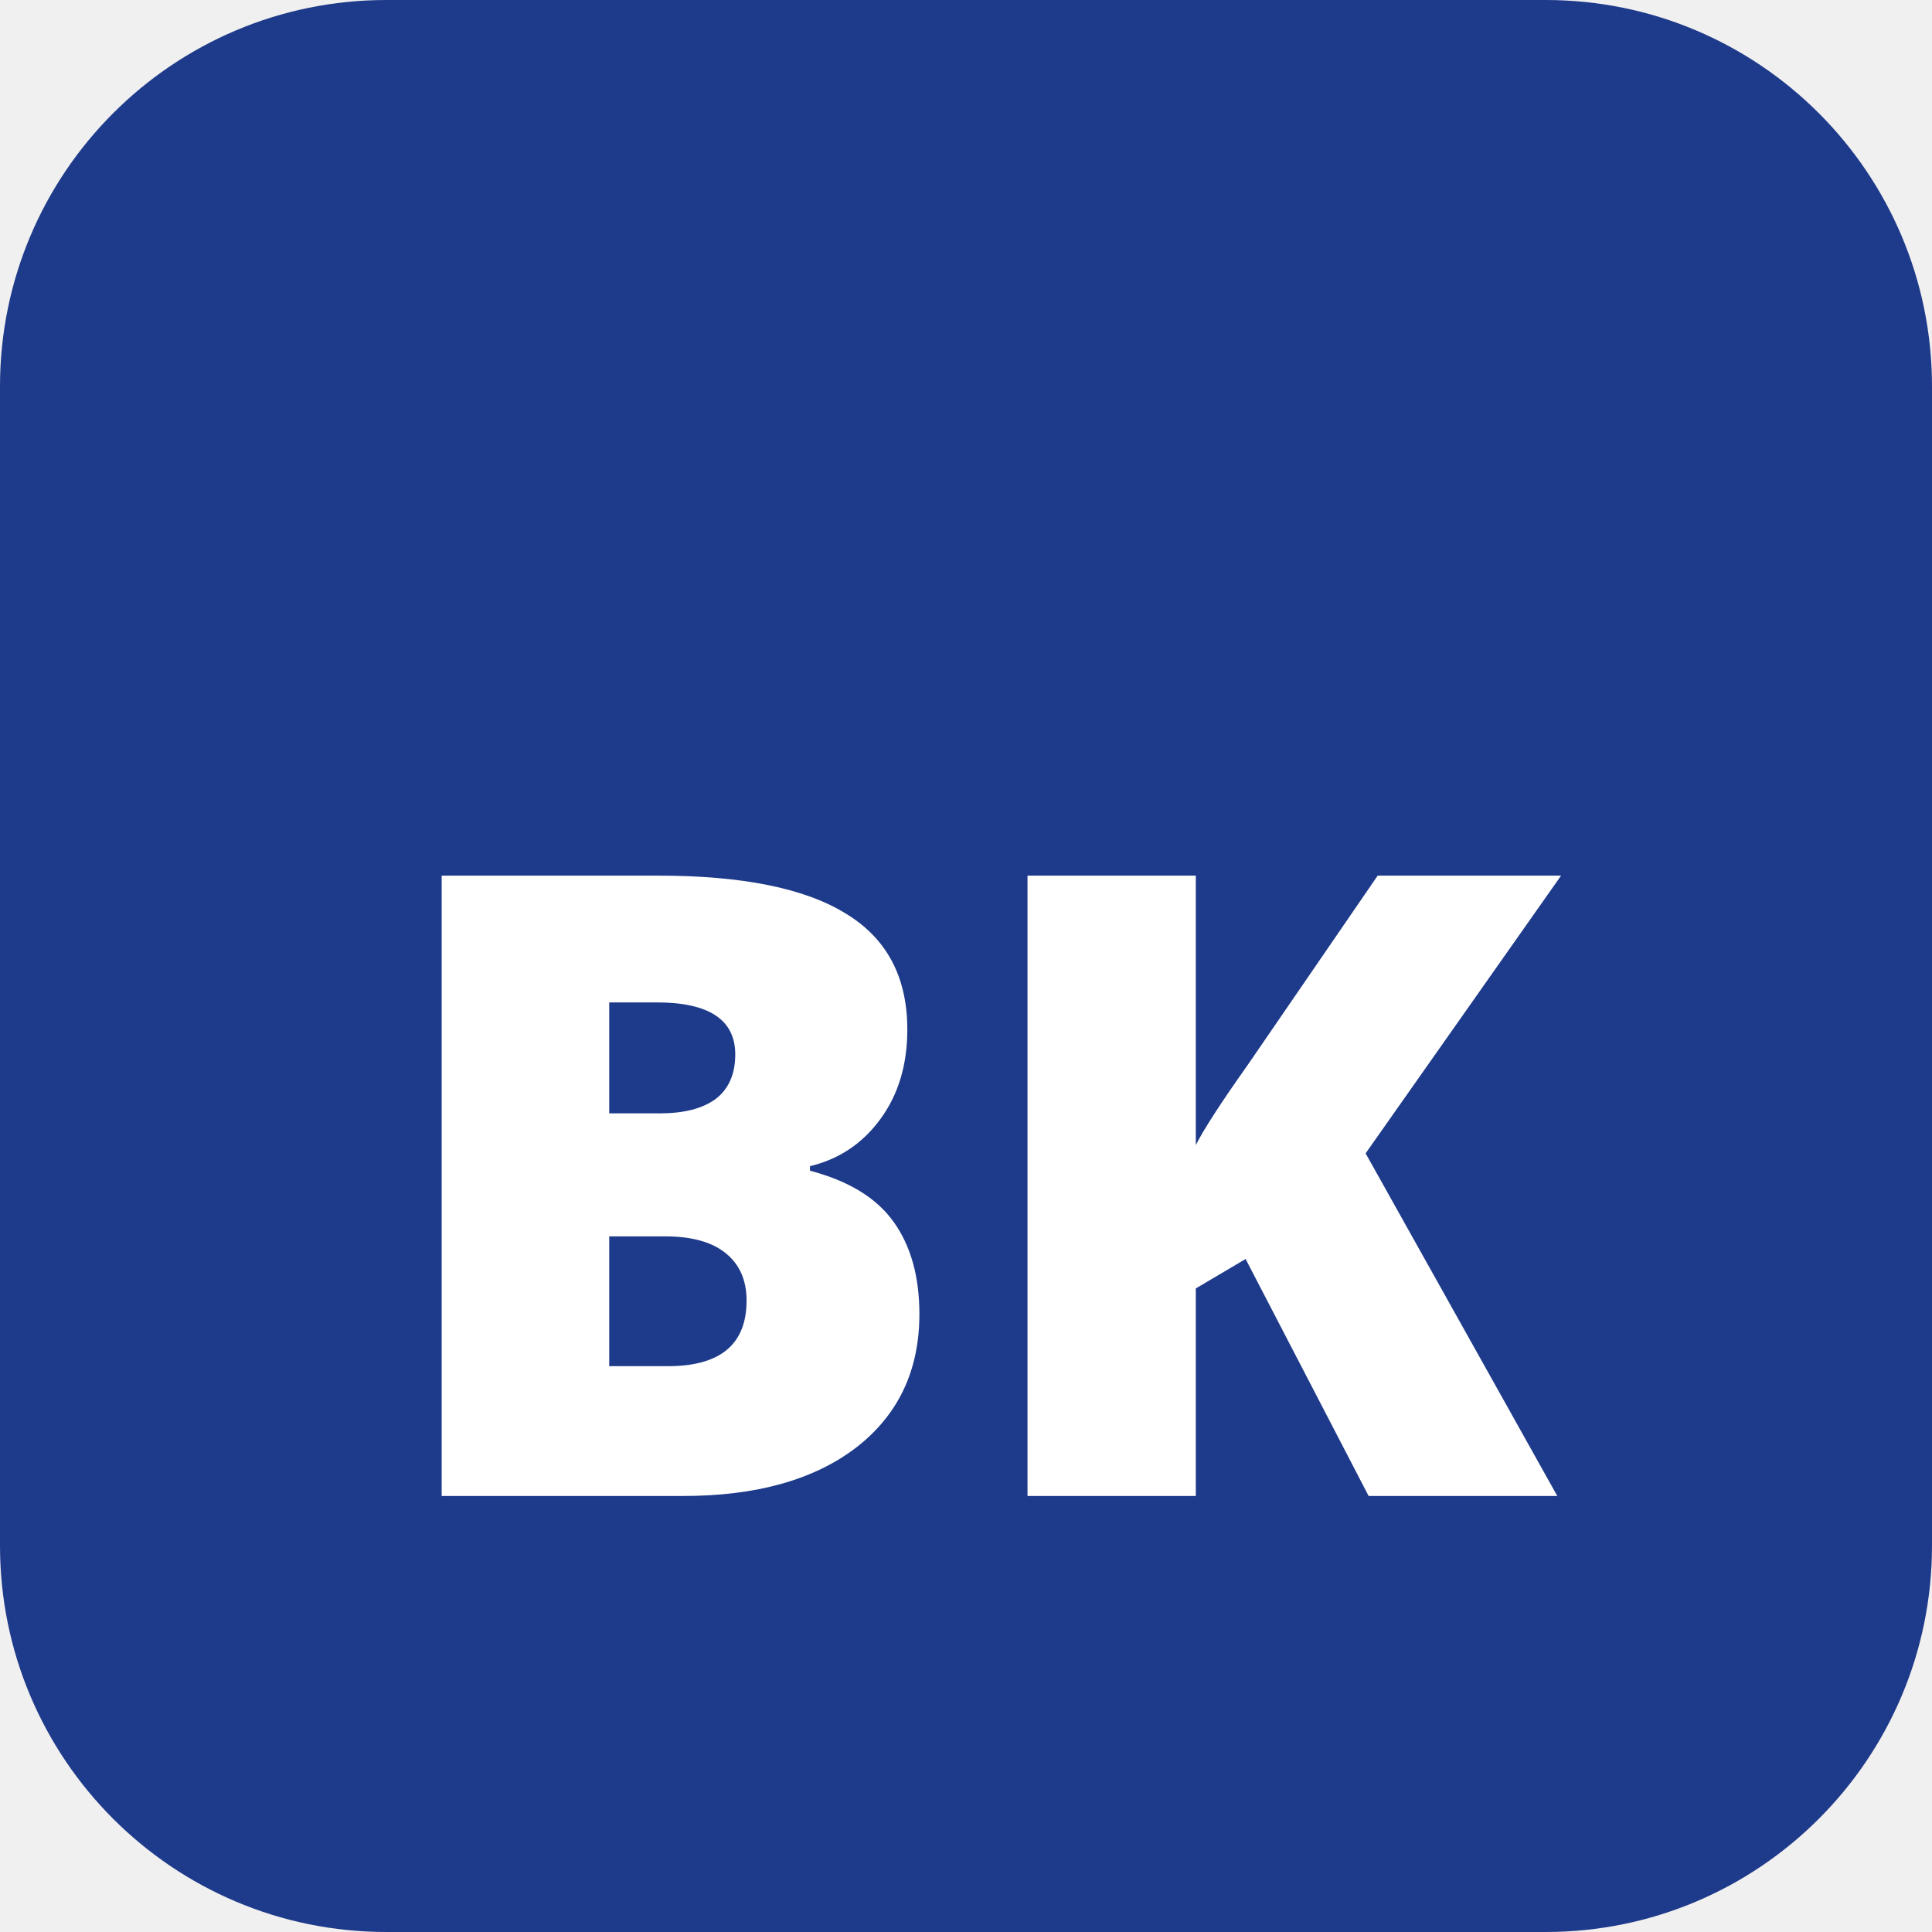
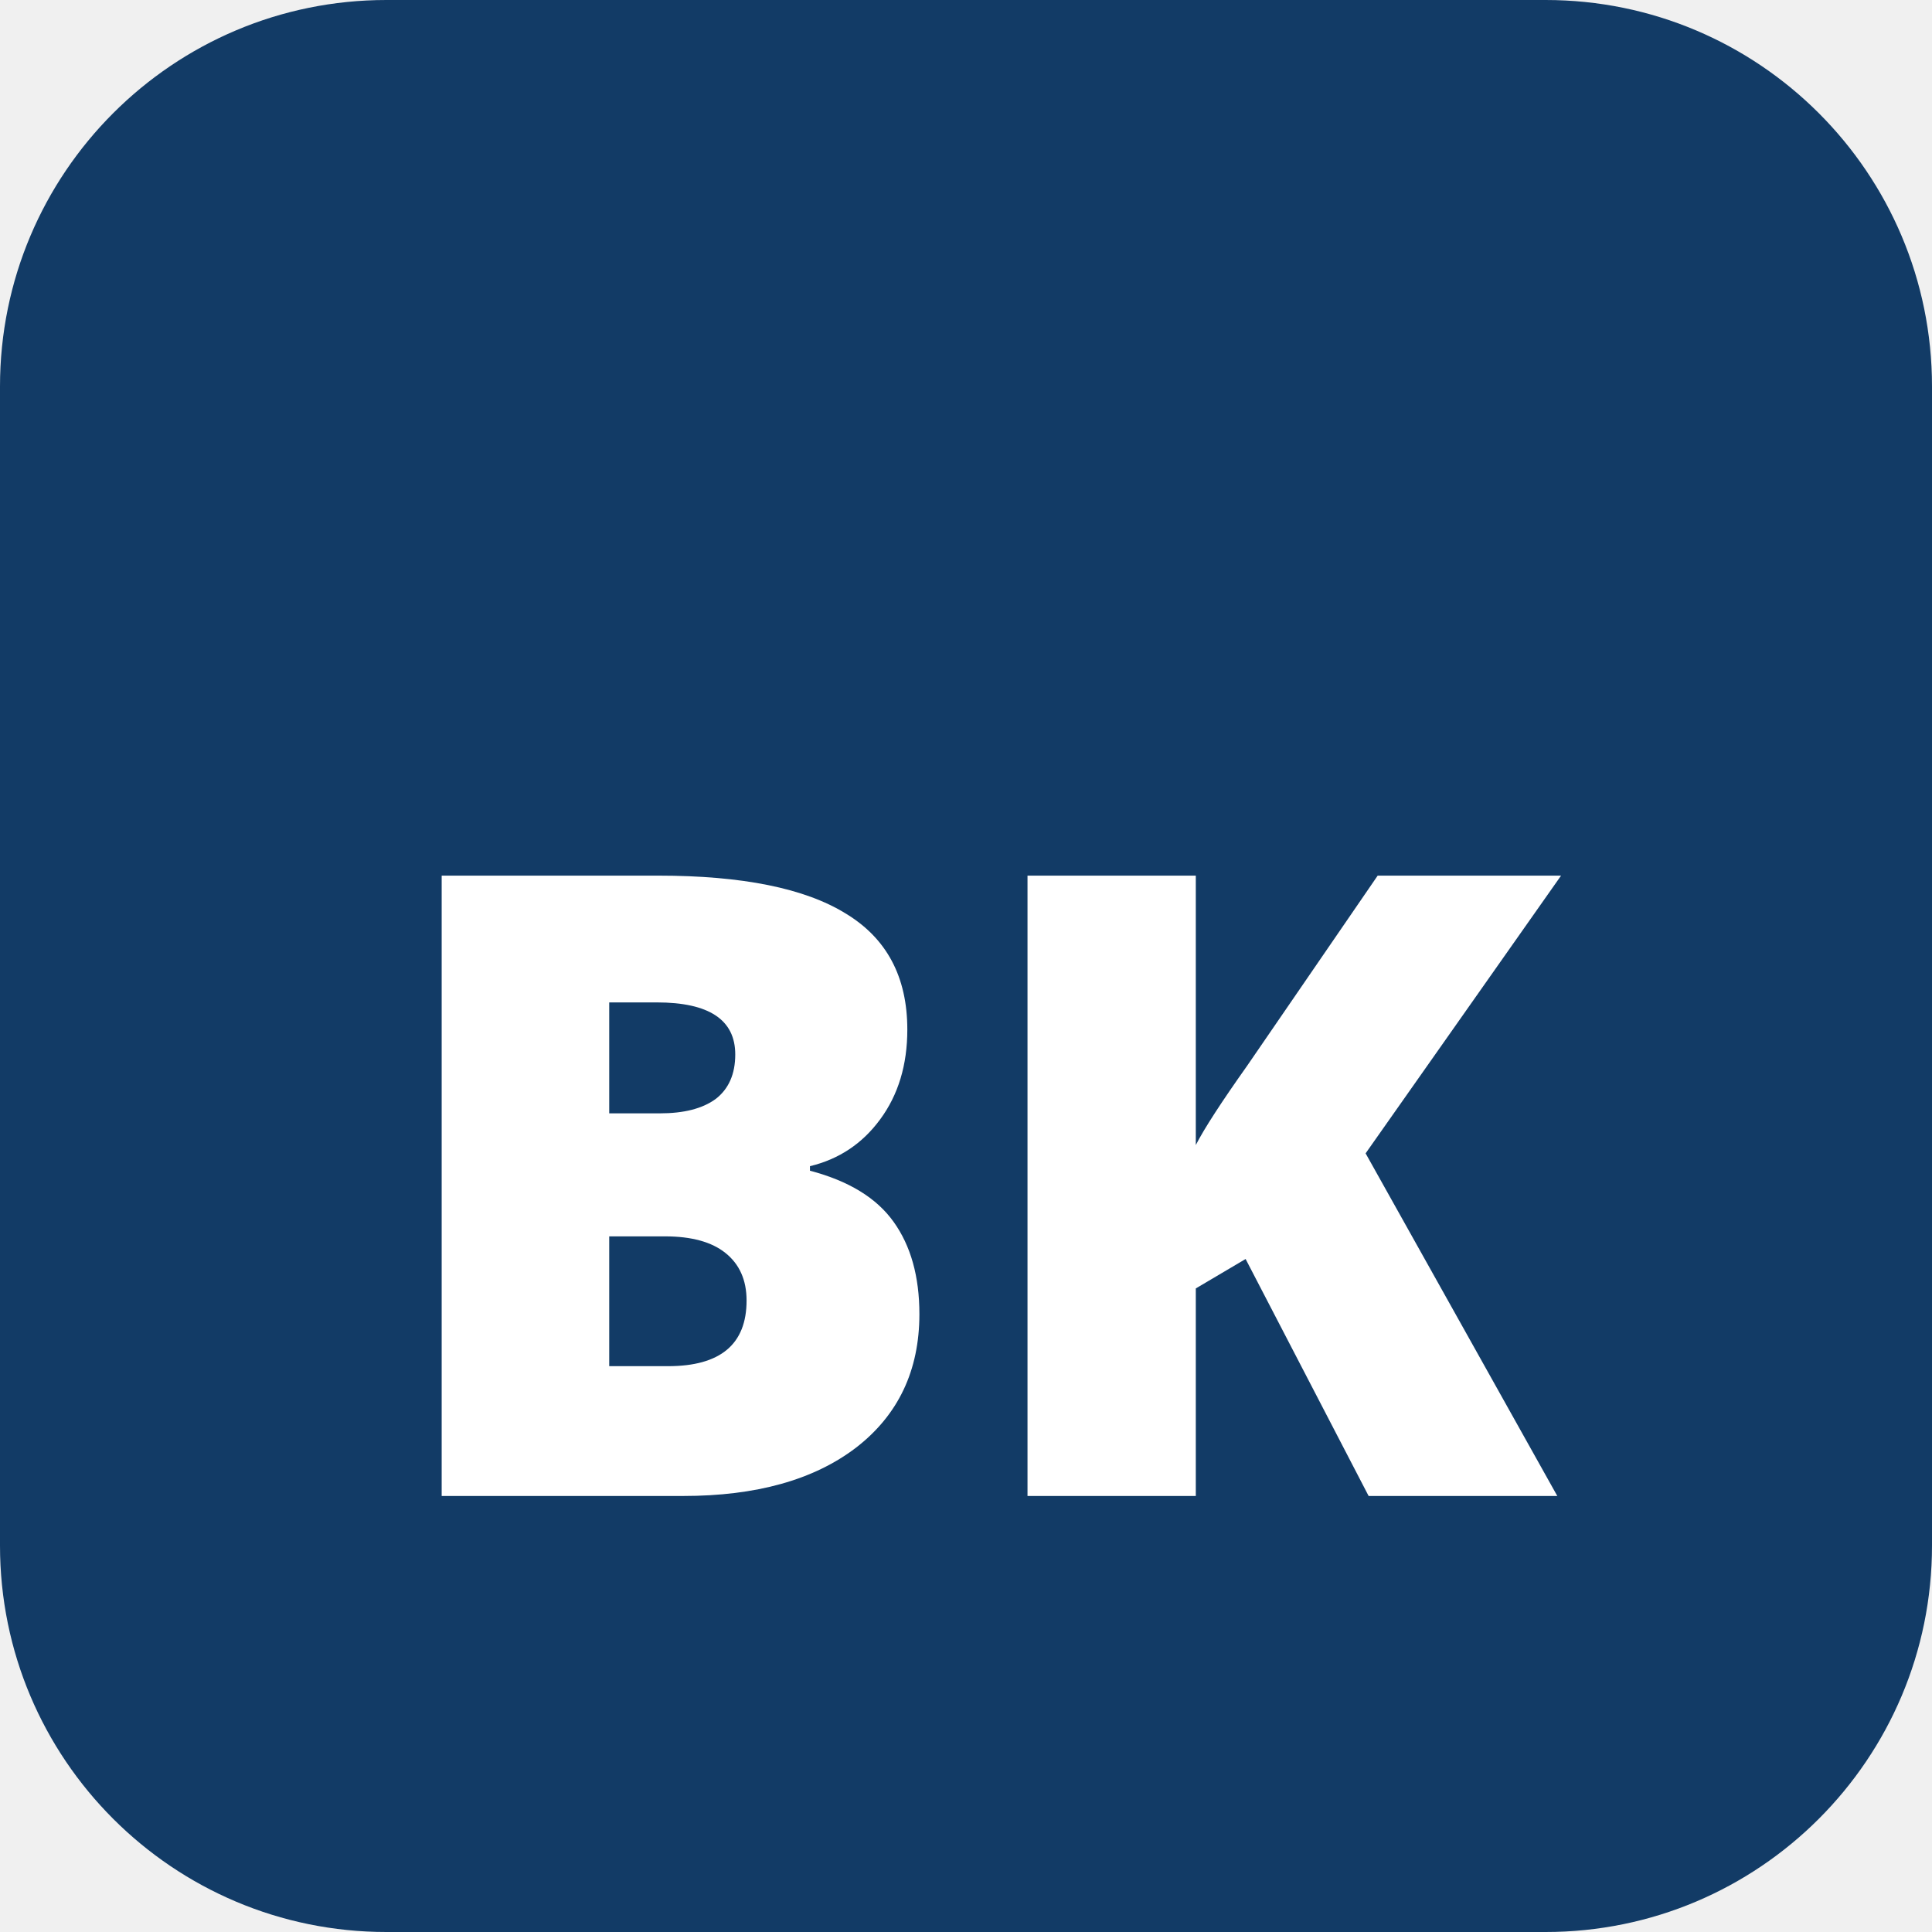
<svg xmlns="http://www.w3.org/2000/svg" viewBox="0 0 40 40" width="40" height="40" fill="none">
-   <rect width="40" height="40" rx="8" fill="#1e3a8a" />
+   <rect width="40" height="40" rx="8" fill="#123b66" />
  <text x="20" y="26" font-family="Open Sans, sans-serif" font-size="18" font-weight="800" text-anchor="middle" fill="#fff" dominant-baseline="middle">BK</text>
</svg>
